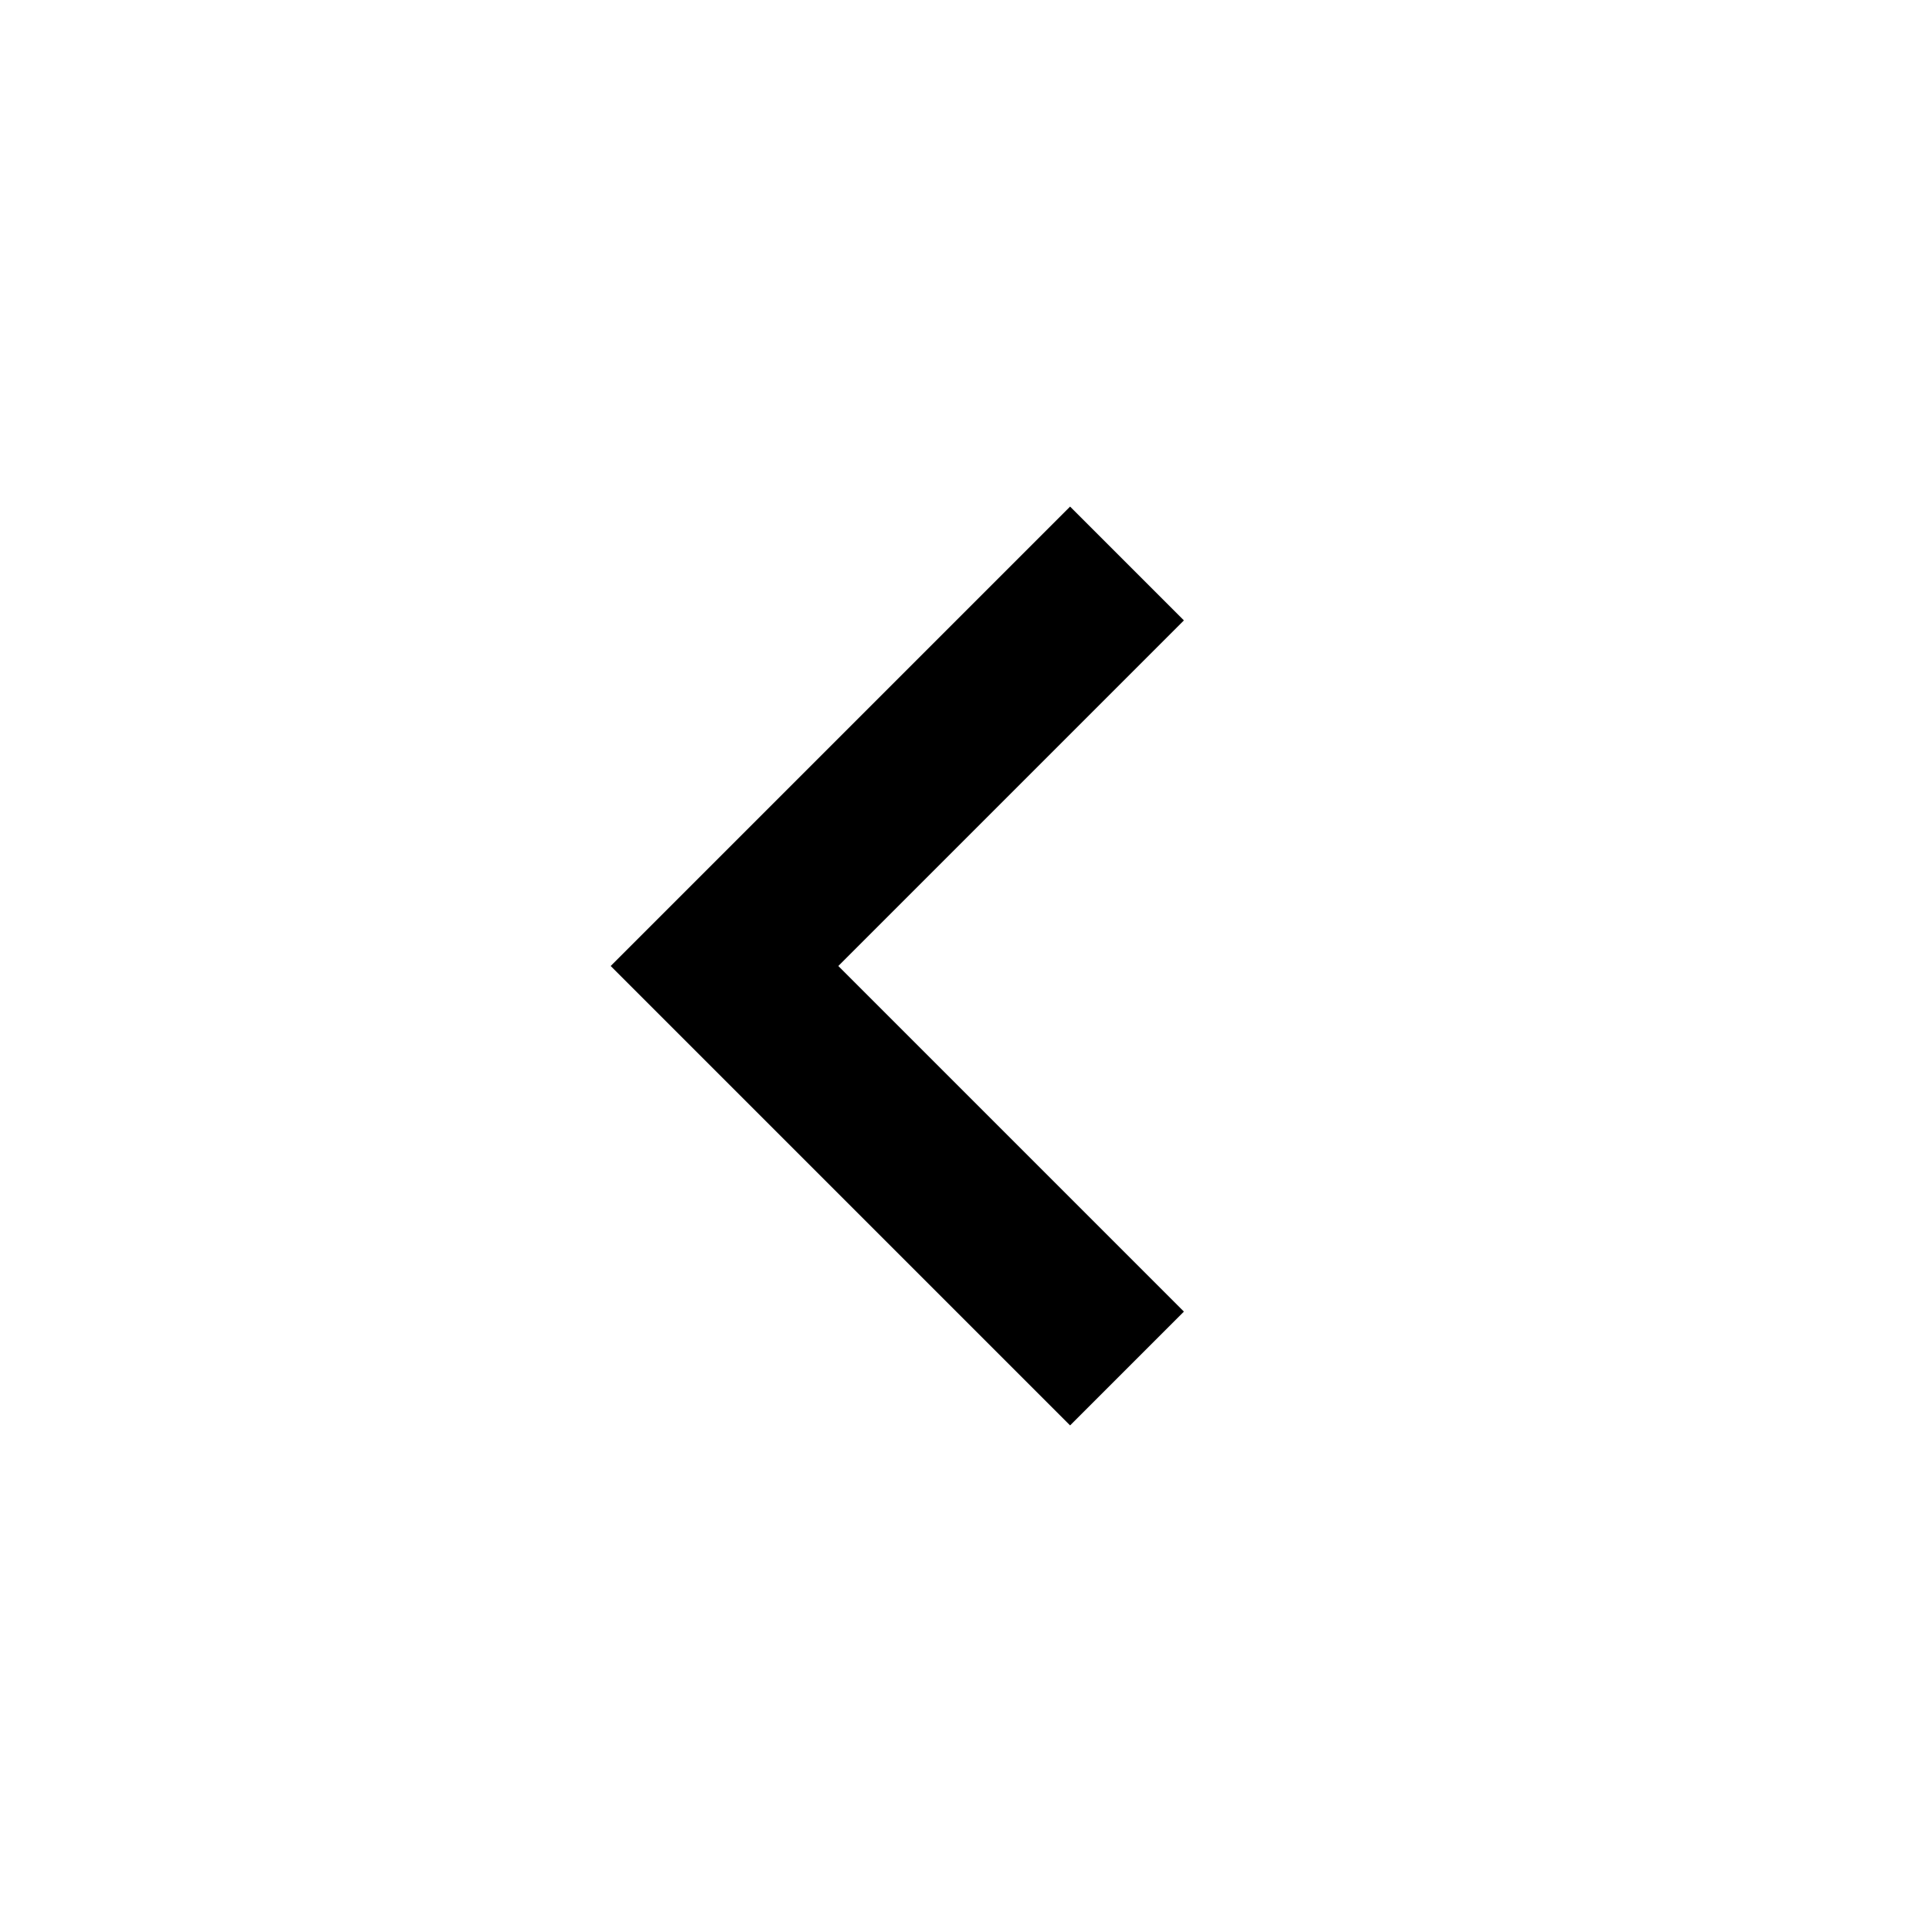
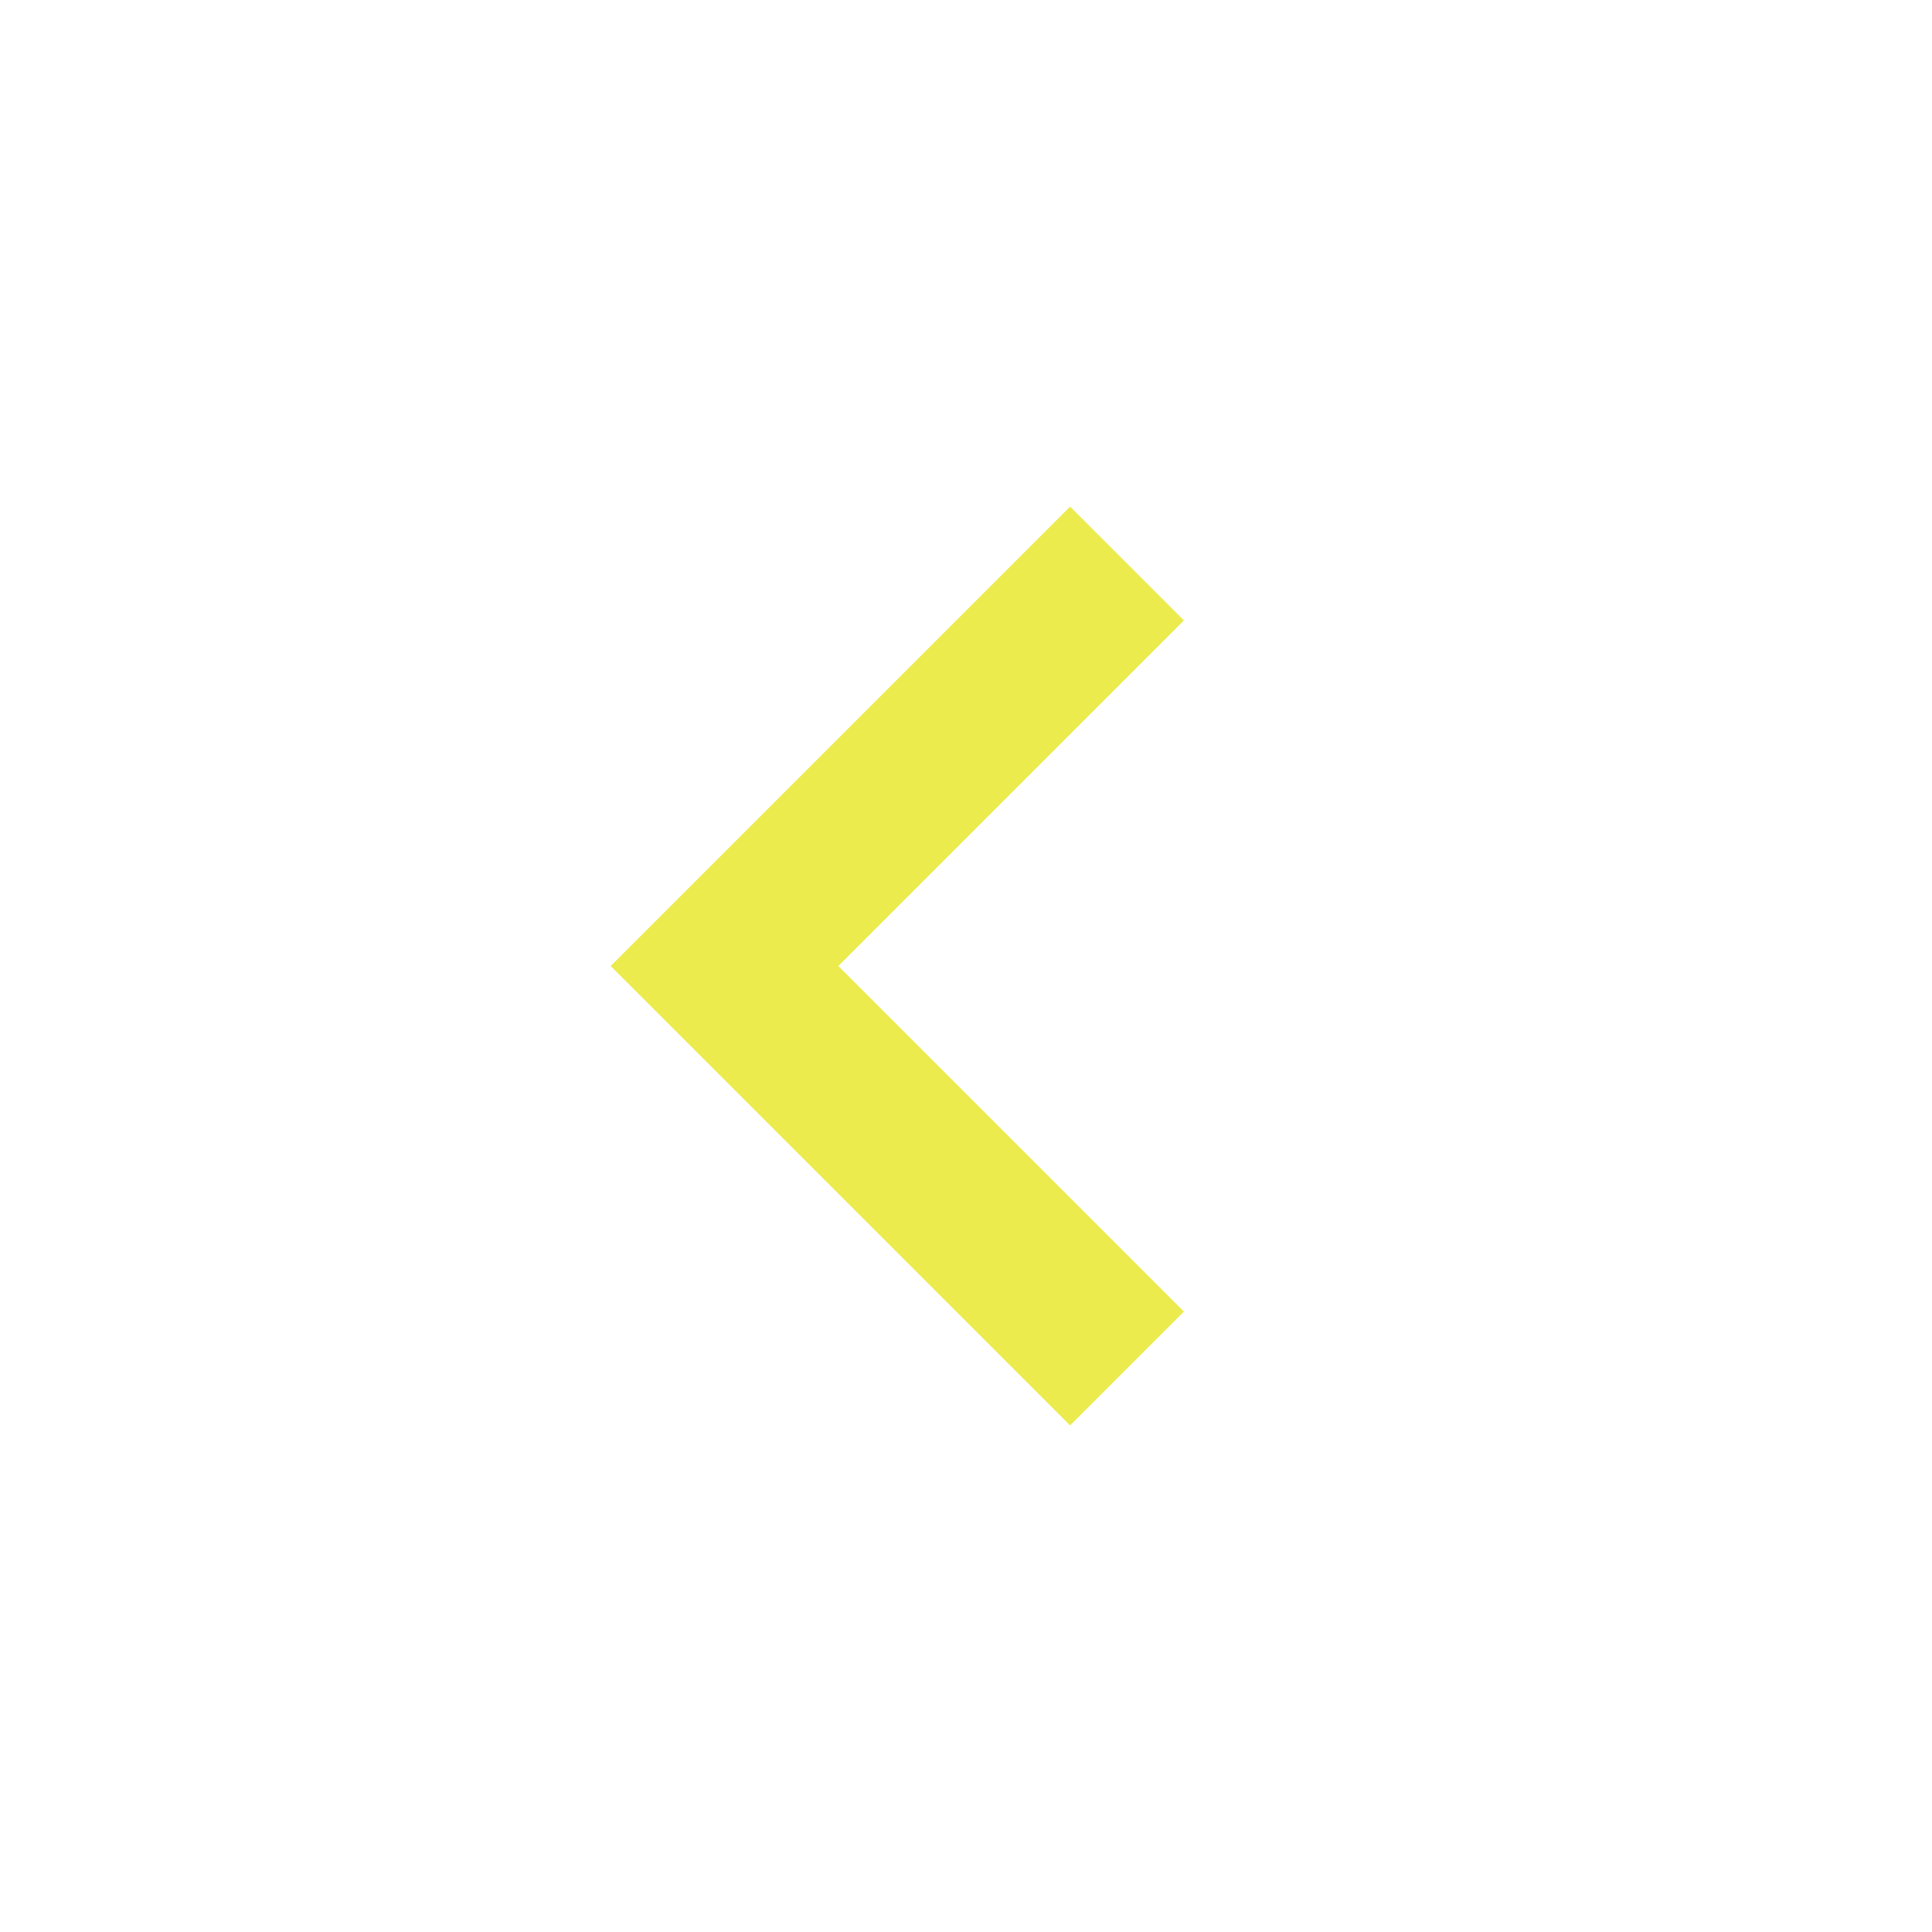
- <svg xmlns="http://www.w3.org/2000/svg" width="24" height="24" viewBox="0 0 24 24" style="fill: rgba(0, 0, 0, 1);transform: ;msFilter:;">
+ <svg xmlns="http://www.w3.org/2000/svg" width="70" height="70" viewBox="0 0 24 24" style="fill: #ebeb4d;transform: ;msFilter:;">
  <path d="M13.293 6.293 7.586 12l5.707 5.707 1.414-1.414L10.414 12l4.293-4.293z" />
</svg>
